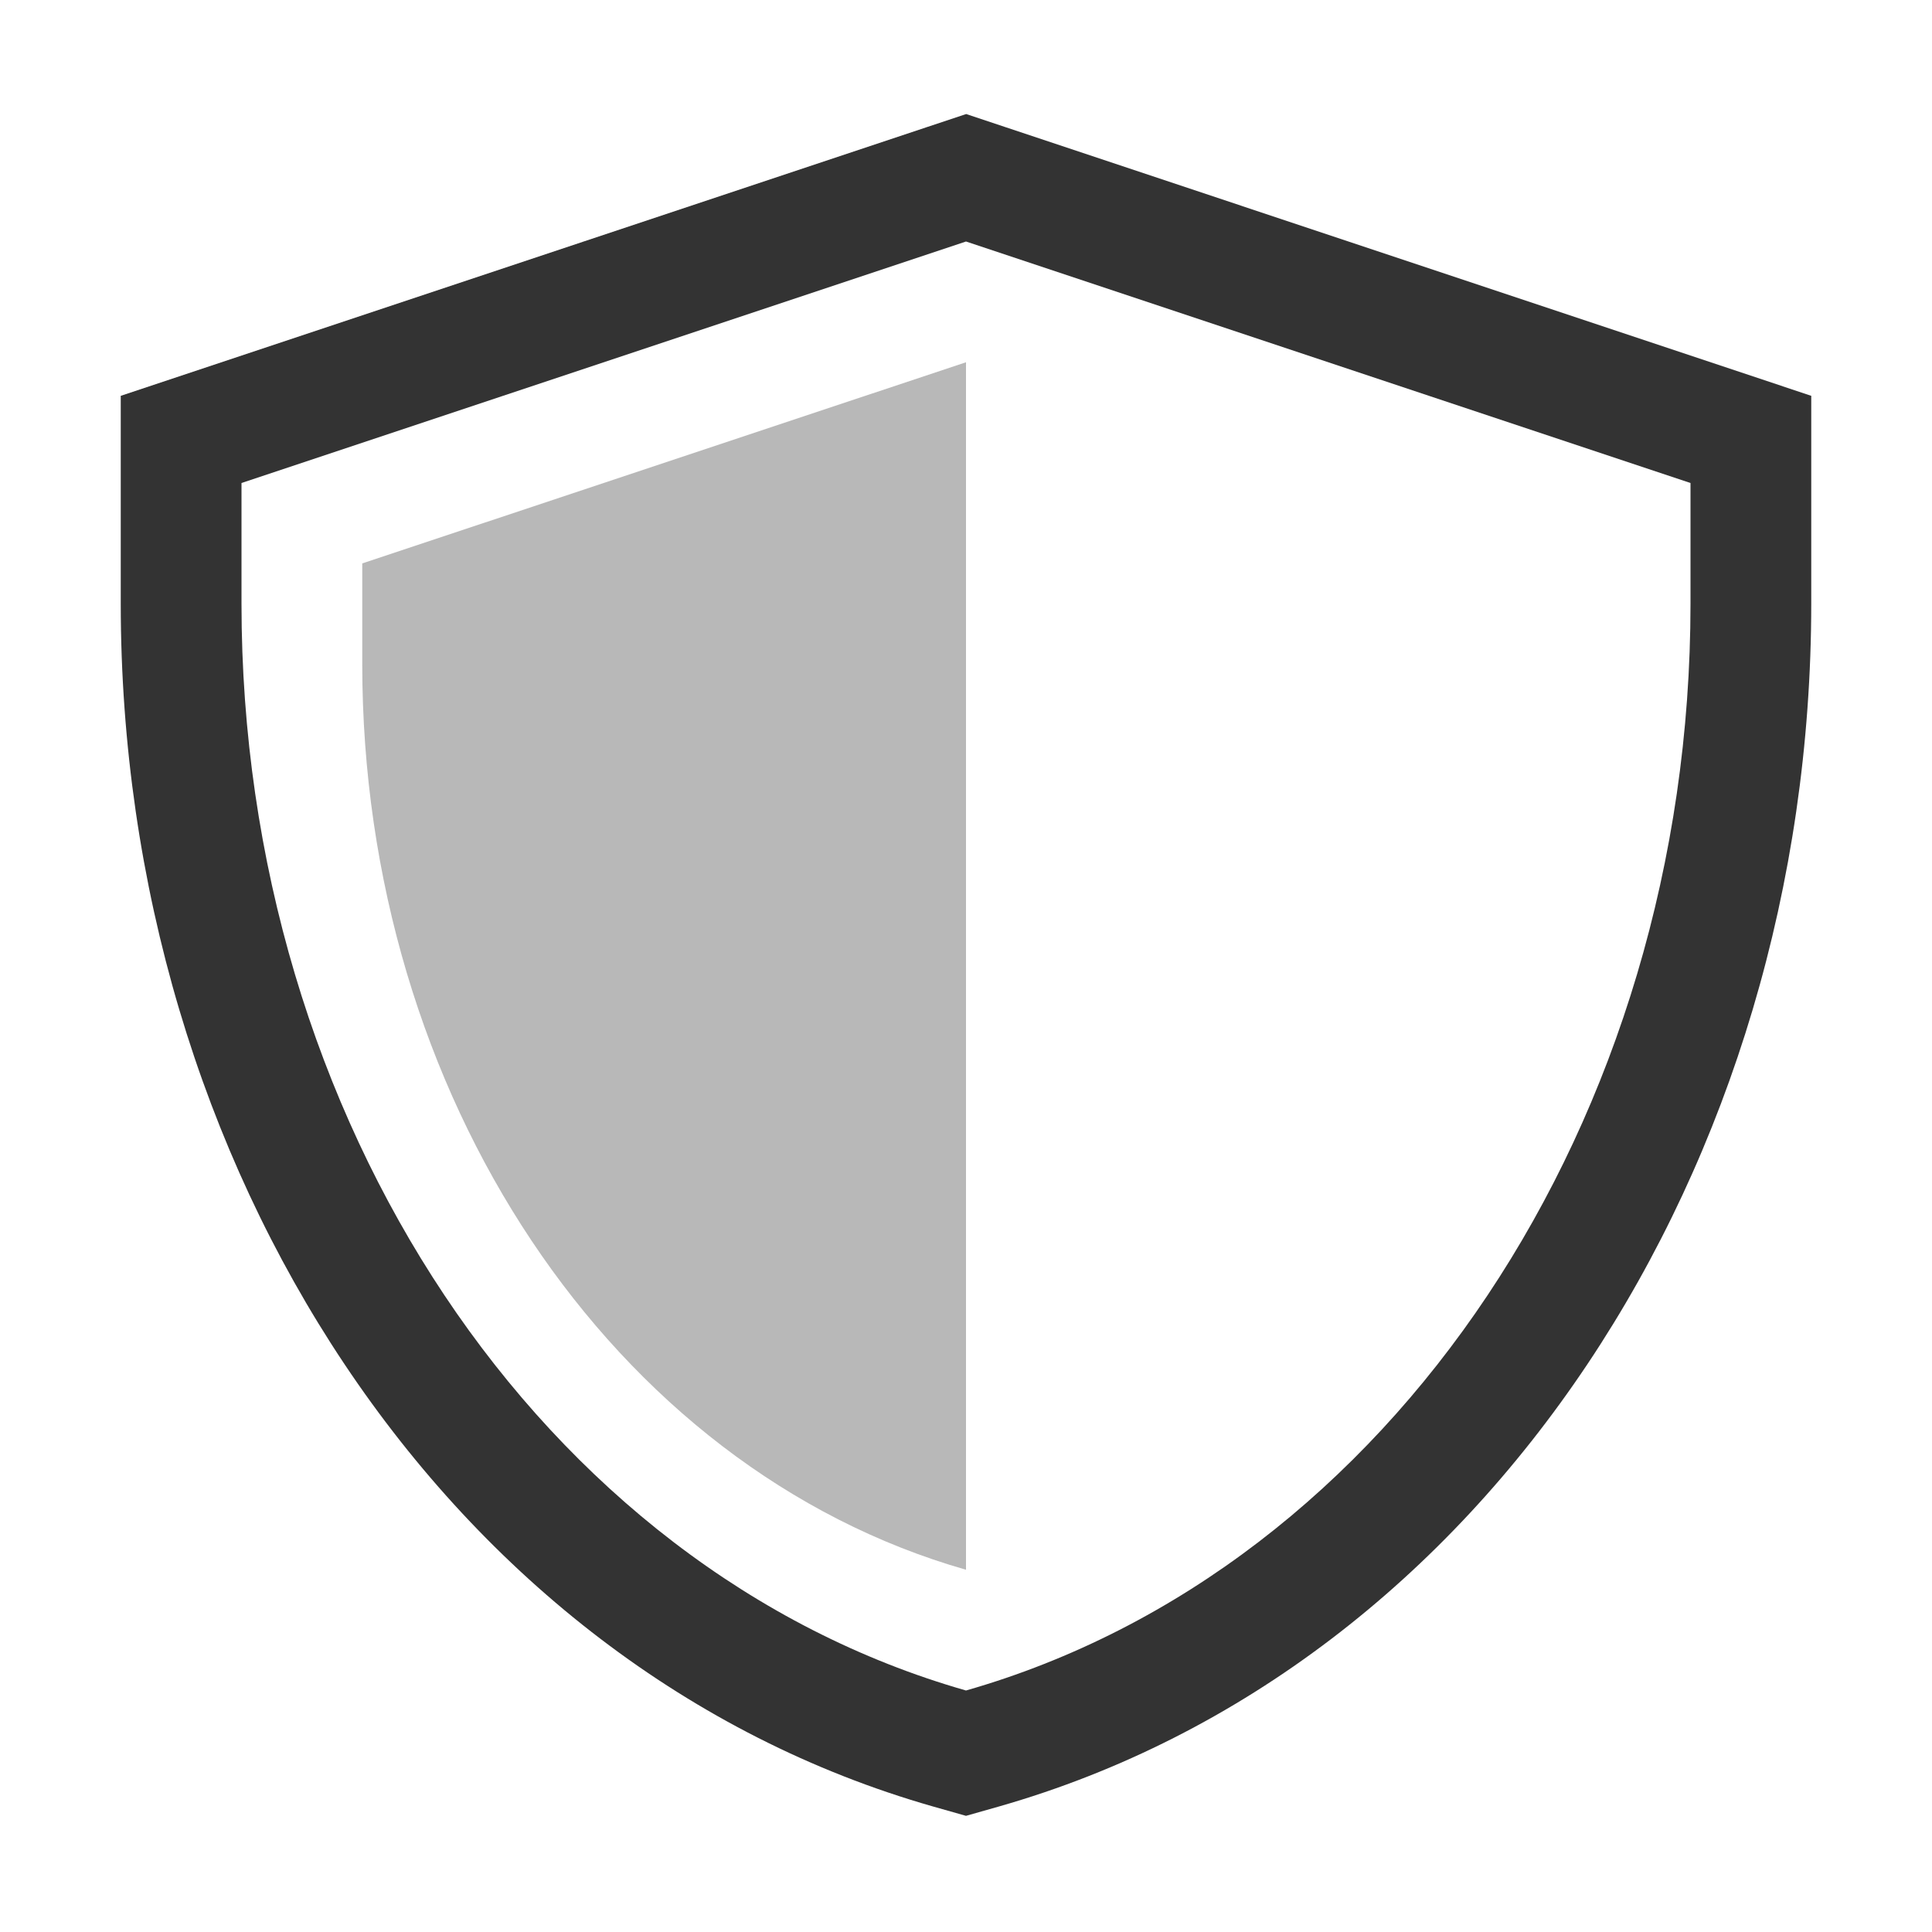
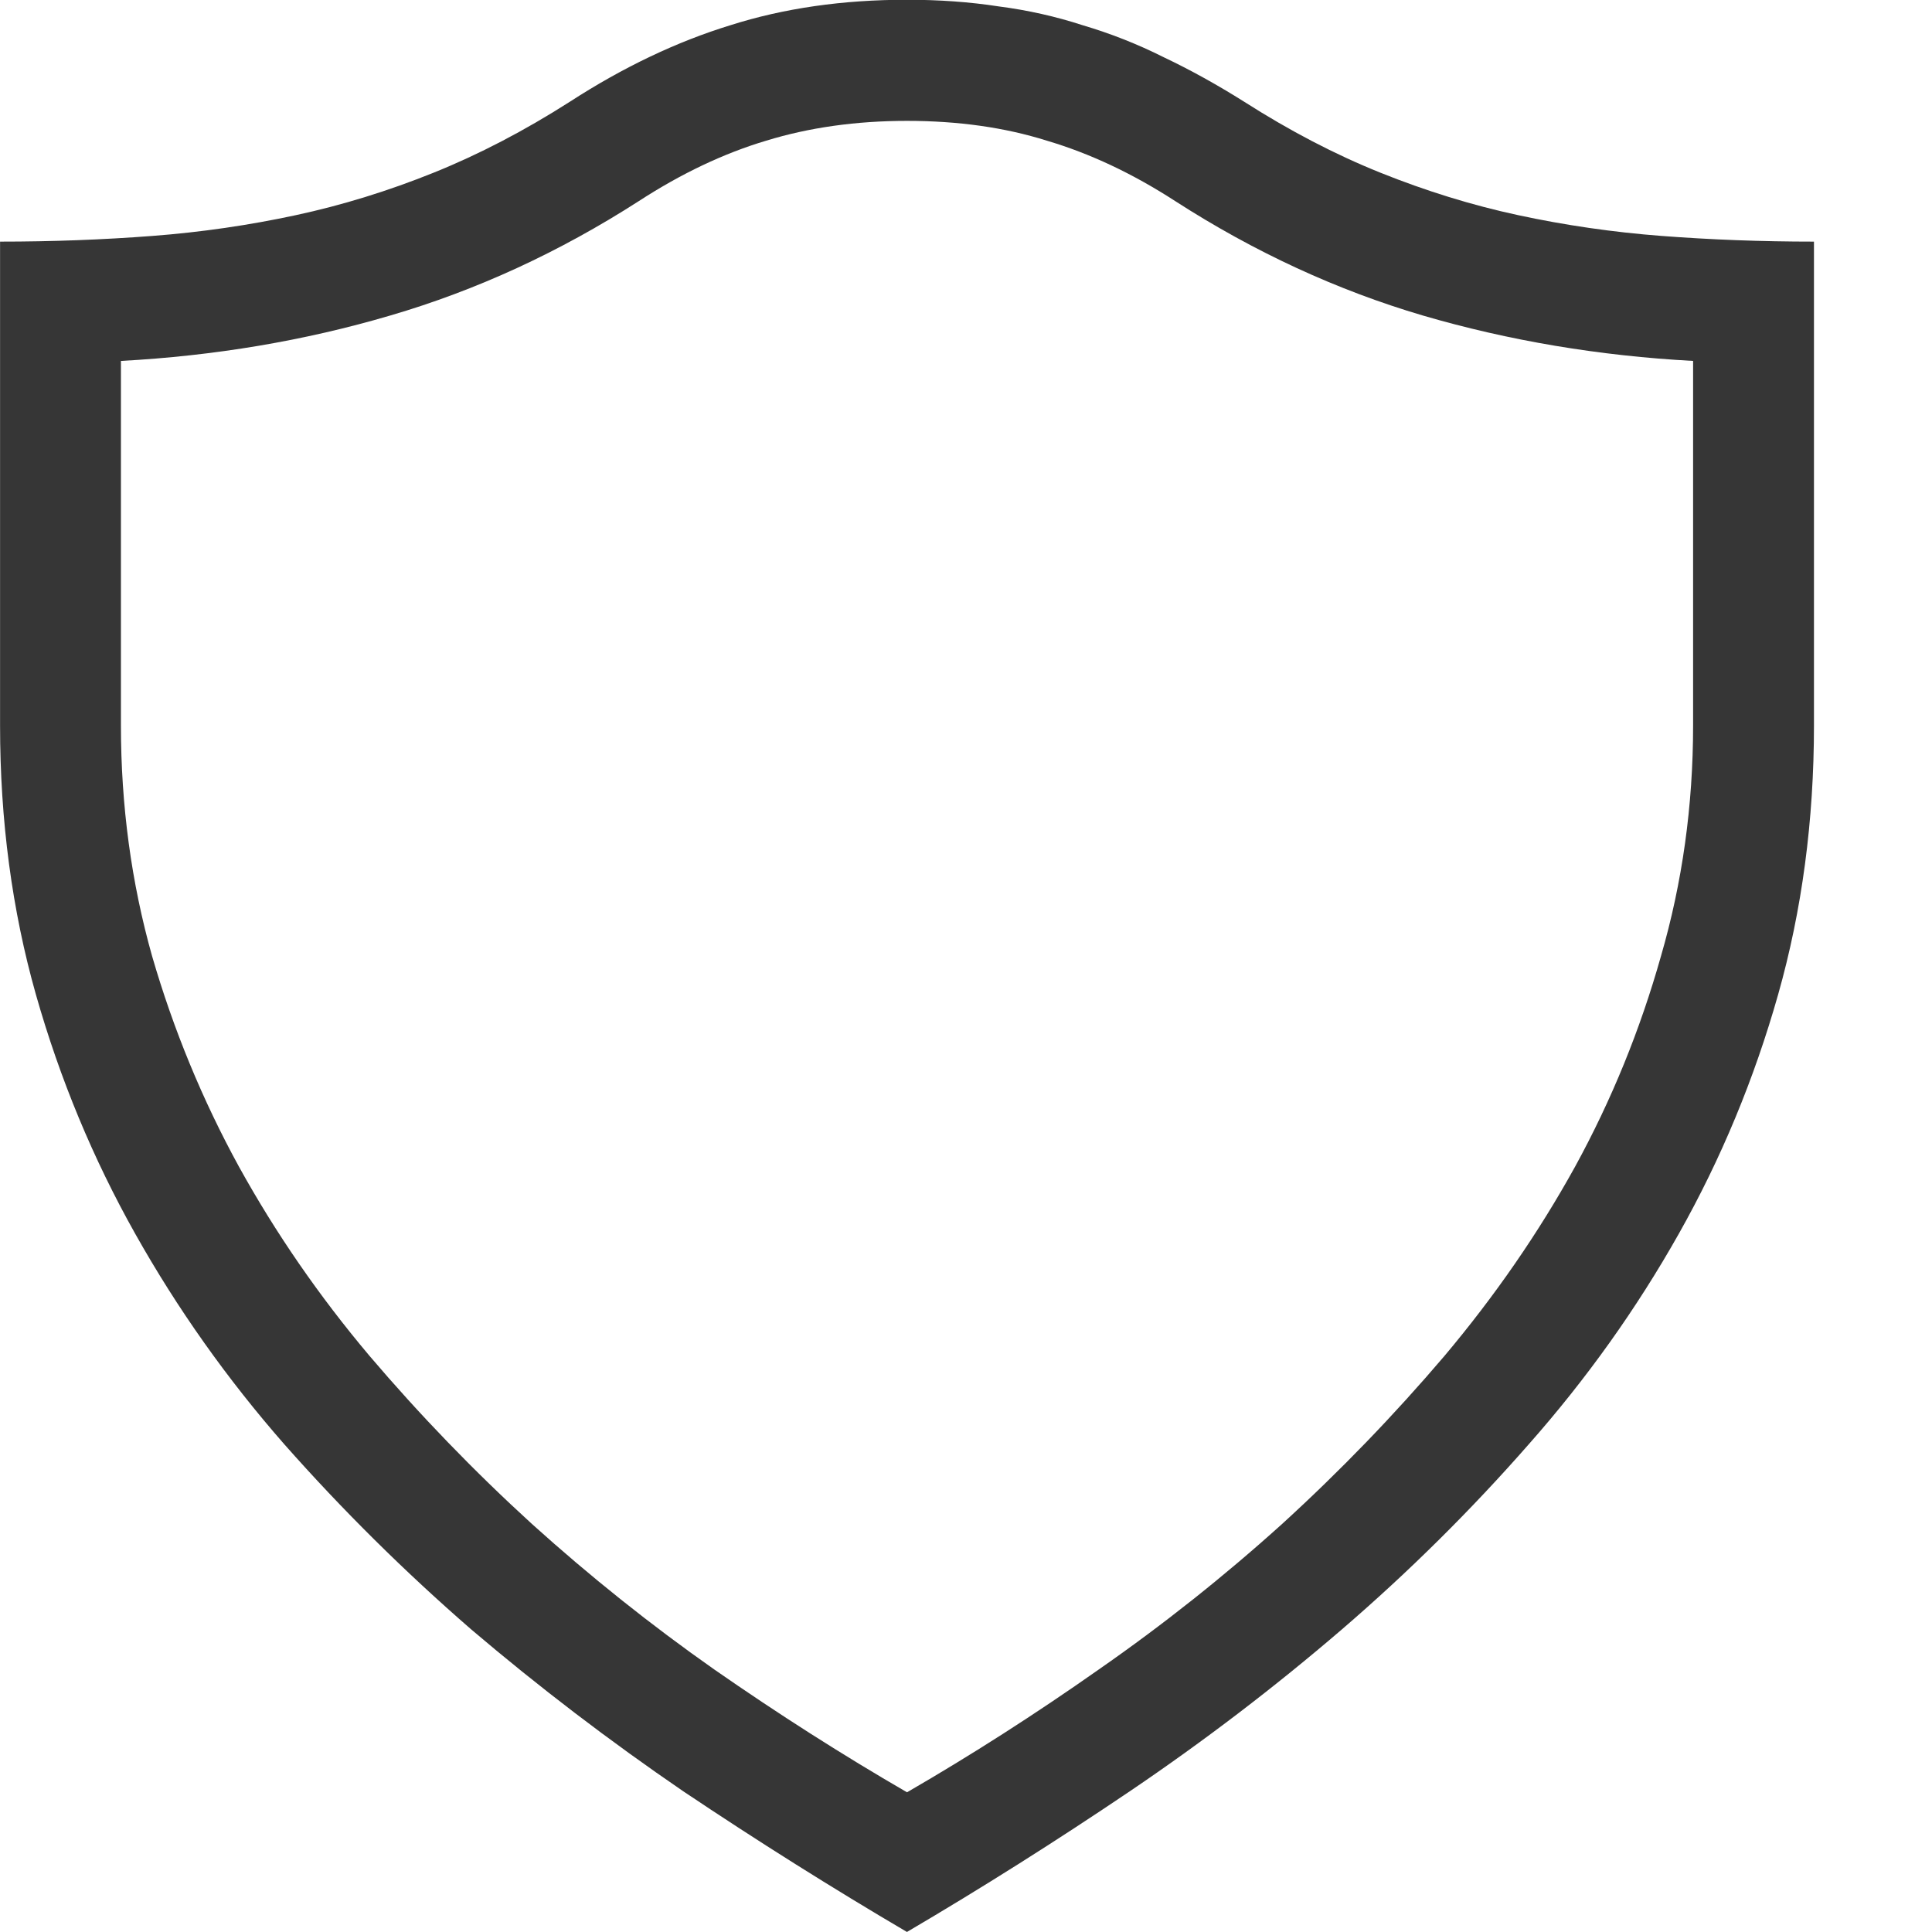
<svg xmlns="http://www.w3.org/2000/svg" width="16" height="16" version="1.1">
  <defs>
    <style id="current-color-scheme" type="text/css">.ColorScheme-Text { color:#363636; }</style>
  </defs>
-   <path d="m8 0.945-0.316 0.105-6.684 2.228v1.721c1.944e-4 4.662 2.697 8.81 6.725 9.961l0.275 0.078 0.275-0.078c4.027-1.151 6.724-5.299 6.725-9.961v-1.721l-7-2.334zm0 1.055 6 2v1c-1.78e-4 4.275-2.48 7.994-6 9-3.52-1.006-6-4.725-6-9v-1l6-2z" color="#000000" color-rendering="auto" dominant-baseline="auto" fill="#333" image-rendering="auto" shape-rendering="auto" solid-color="#000000" stop-color="#000000" style="font-feature-settings:normal;font-variant-alternates:normal;font-variant-caps:normal;font-variant-east-asian:normal;font-variant-ligatures:normal;font-variant-numeric:normal;font-variant-position:normal;font-variation-settings:normal;inline-size:0;isolation:auto;mix-blend-mode:normal;shape-margin:0;shape-padding:0;text-decoration-color:#000000;text-decoration-line:none;text-decoration-style:solid;text-indent:0;text-orientation:mixed;text-transform:none;white-space:normal" />
-   <path d="m8 3-5 1.666v0.834a6.538 7.717 0 0 0 5 7.5v-10z" fill="#333" opacity=".35" stroke-linecap="round" stroke-linejoin="round" stroke-width="1.387" />
+   <g transform="translate(-.0075027)" fill="#363636" stroke-linecap="round" stroke-linejoin="round" stroke-width="2.671" style="paint-order:stroke fill markers" aria-label="">
+     <path d="m7.519 16c-0.621-0.365-1.239-0.754-1.854-1.166-0.61-0.417-1.194-0.863-1.753-1.338-0.553-0.48-1.069-0.991-1.549-1.534-0.475-0.542-0.887-1.124-1.236-1.745-0.349-0.621-0.623-1.28-0.822-1.98-0.198-0.699-0.297-1.442-0.297-2.23v-4.006c0.433 0 0.853-0.016 1.26-0.047 0.407-0.031 0.803-0.089 1.189-0.172s0.767-0.201 1.142-0.352 0.751-0.347 1.127-0.587c0.443-0.287 0.887-0.498 1.33-0.634 0.443-0.141 0.931-0.211 1.463-0.211 0.266 0 0.519 0.018 0.759 0.055 0.24 0.031 0.472 0.083 0.696 0.156 0.23 0.068 0.454 0.156 0.673 0.266 0.219 0.104 0.441 0.227 0.665 0.368 0.376 0.24 0.751 0.436 1.127 0.587s0.756 0.269 1.142 0.352c0.386 0.083 0.782 0.141 1.189 0.172 0.407 0.031 0.827 0.047 1.26 0.047v4.006c0 0.788-0.099 1.531-0.297 2.23-0.198 0.699-0.472 1.359-0.822 1.98s-0.764 1.202-1.244 1.745c-0.475 0.542-0.991 1.054-1.549 1.534-0.553 0.475-1.137 0.921-1.753 1.338-0.61 0.412-1.226 0.801-1.847 1.166zm-6.51-13.011v3.02c0 0.662 0.086 1.299 0.258 1.909 0.177 0.61 0.417 1.192 0.72 1.745 0.303 0.548 0.662 1.069 1.08 1.565 0.417 0.49 0.866 0.955 1.346 1.393 0.48 0.433 0.983 0.835 1.51 1.205 0.532 0.37 1.064 0.709 1.596 1.017 0.532-0.308 1.062-0.647 1.588-1.017 0.532-0.37 1.038-0.772 1.518-1.205 0.48-0.438 0.928-0.902 1.346-1.393 0.417-0.496 0.777-1.017 1.08-1.565 0.303-0.553 0.54-1.135 0.712-1.745 0.177-0.61 0.266-1.247 0.266-1.909v-3.02c-0.777-0.042-1.523-0.167-2.238-0.376-0.709-0.209-1.393-0.524-2.05-0.947-0.355-0.23-0.709-0.396-1.064-0.501-0.349-0.11-0.735-0.164-1.158-0.164-0.422 0-0.811 0.055-1.166 0.164-0.349 0.104-0.702 0.271-1.056 0.501-0.657 0.422-1.343 0.738-2.058 0.947-0.709 0.209-1.453 0.334-2.23 0.376z" stroke-width="2.671" />
+   </g>
</svg>
